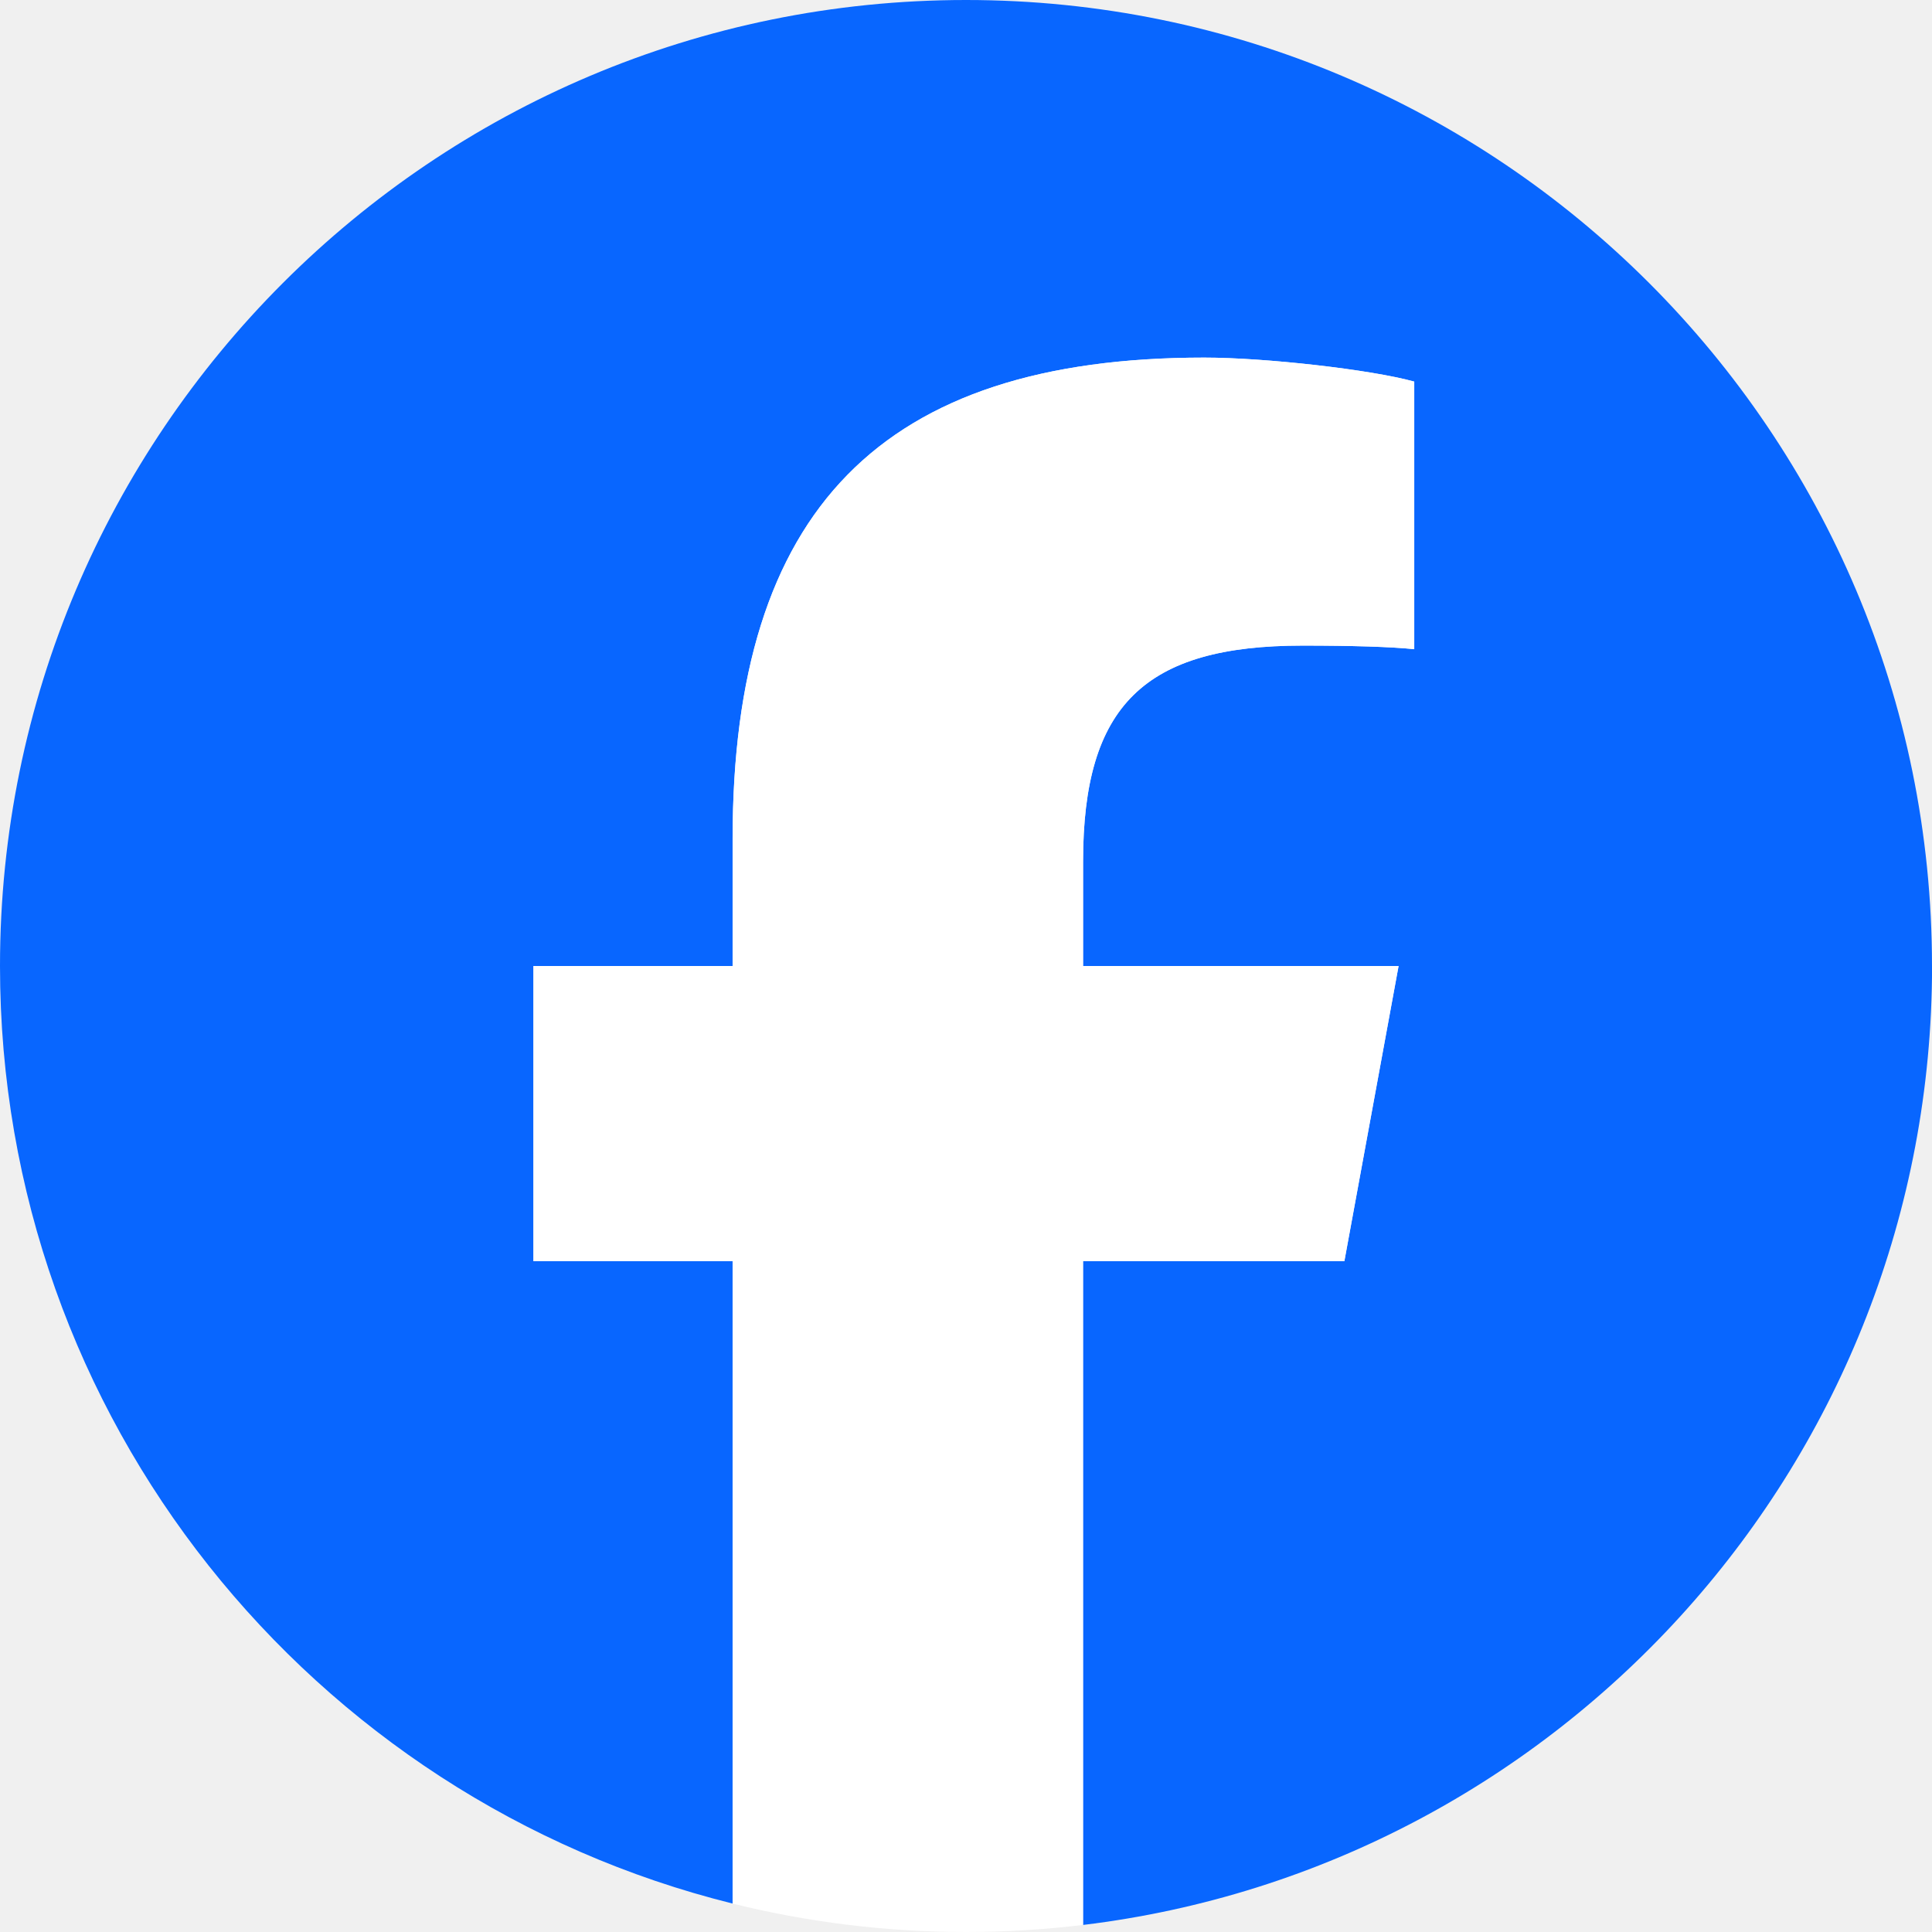
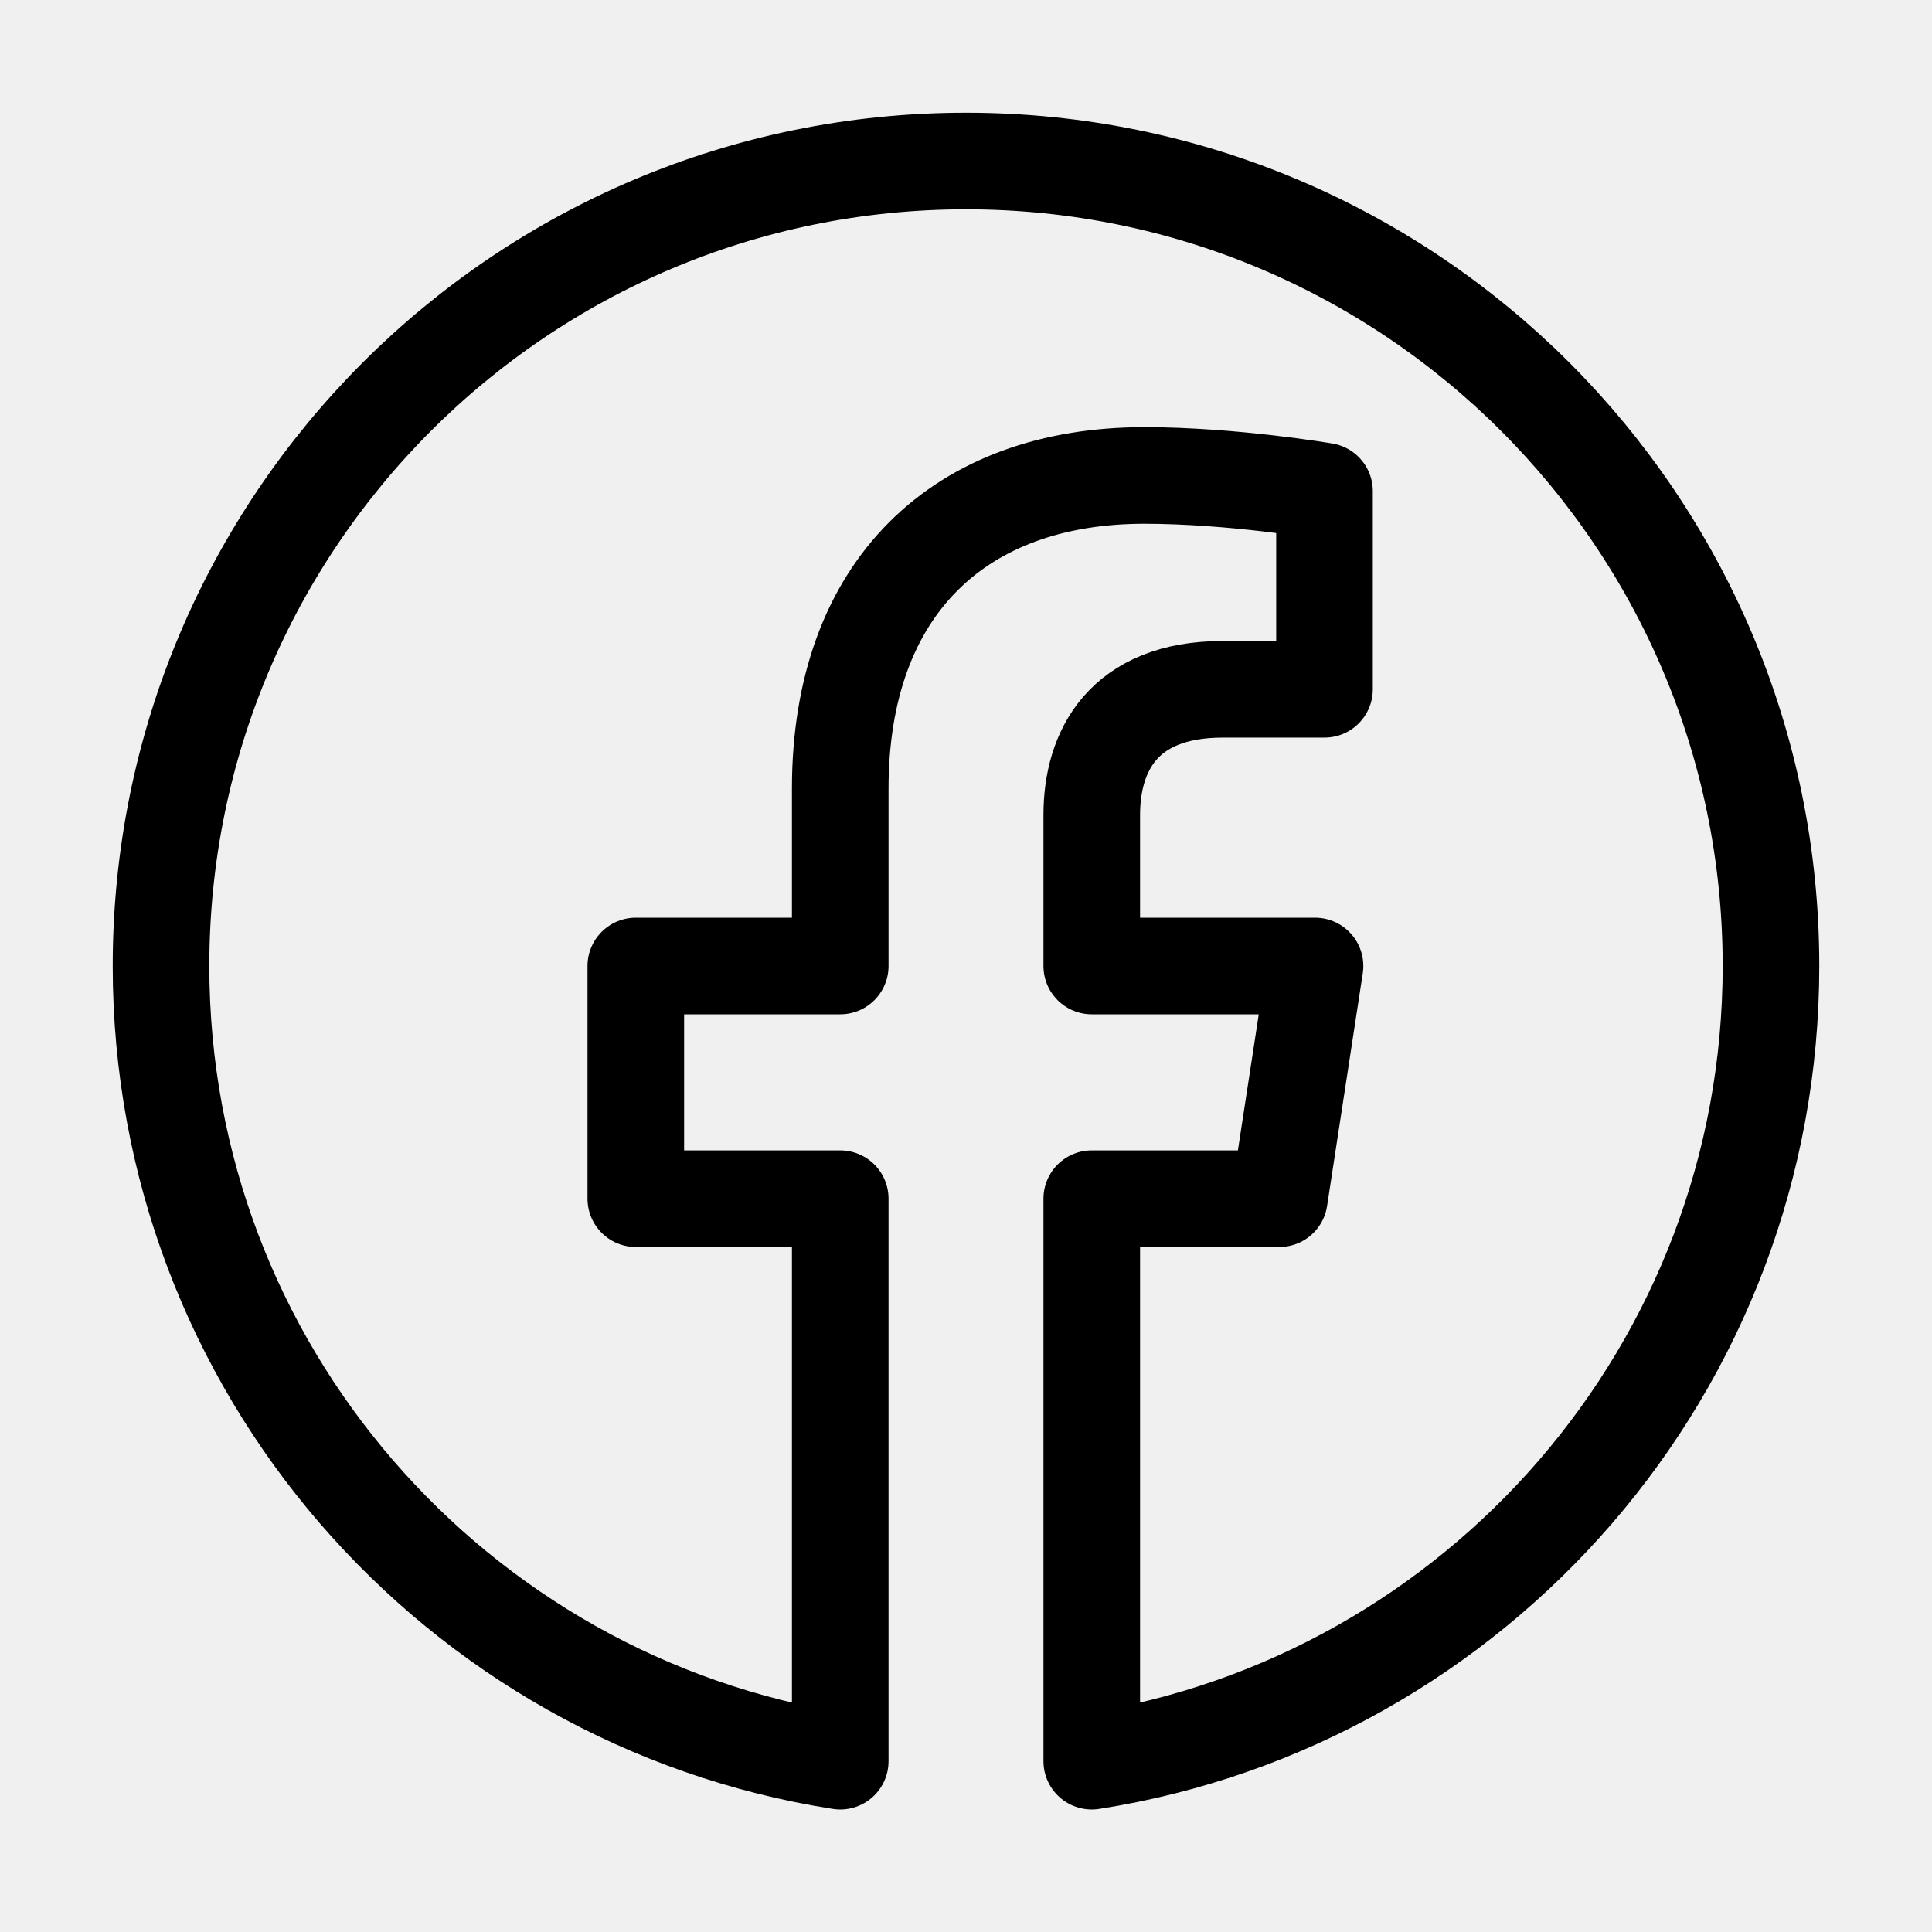
<svg xmlns="http://www.w3.org/2000/svg" width="32" height="32" viewBox="0 0 32 32" fill="none">
-   <g clip-path="url(#clip0_36_85)">
-     <path d="M32 16C32 7.164 24.837 0 16 0C7.164 0 0 7.164 0 16C0 23.503 5.166 29.8 12.135 31.529V20.89H8.836V16H12.135V13.893C12.135 8.447 14.6 5.923 19.946 5.923C20.96 5.923 22.709 6.122 23.425 6.321V10.753C23.047 10.713 22.391 10.693 21.576 10.693C18.953 10.693 17.939 11.687 17.939 14.271V16H23.165L22.267 20.89H17.939V31.883C25.862 30.926 32.001 24.18 32.001 16H32Z" fill="#0866FF" />
-     <path d="M22.267 20.889L23.165 16H17.939V14.27C17.939 11.687 18.952 10.693 21.576 10.693C22.39 10.693 23.046 10.713 23.424 10.752V6.32C22.709 6.121 20.959 5.923 19.946 5.923C14.599 5.923 12.134 8.447 12.134 13.893V16H8.835V20.889H12.134V31.529C13.372 31.836 14.667 32 15.999 32C16.655 32 17.302 31.959 17.938 31.883V20.889H22.266H22.267Z" fill="white" />
-   </g>
-   <defs>
-     <clipPath id="clip0_36_85">
-       <rect width="32" height="32" fill="white" />
-     </clipPath>
-   </defs>
+   <path d="M29.333 16C29.333 8.636 23.364 2.667 16 2.667C8.636 2.667 2.667 8.636 2.667 16C2.667 22.655 7.542 28.171 13.917 29.171V19.854H10.531V16H13.917V13.062C13.917 9.721 15.907 7.875 18.953 7.875C20.412 7.875 21.938 8.135 21.938 8.135V11.417H20.256C18.6 11.417 18.083 12.444 18.083 13.499V16H21.781L21.19 19.854H18.083V29.171C24.457 28.171 29.333 22.655 29.333 16Z" stroke="black" stroke-width="1.6" stroke-linejoin="round" />
</svg>
